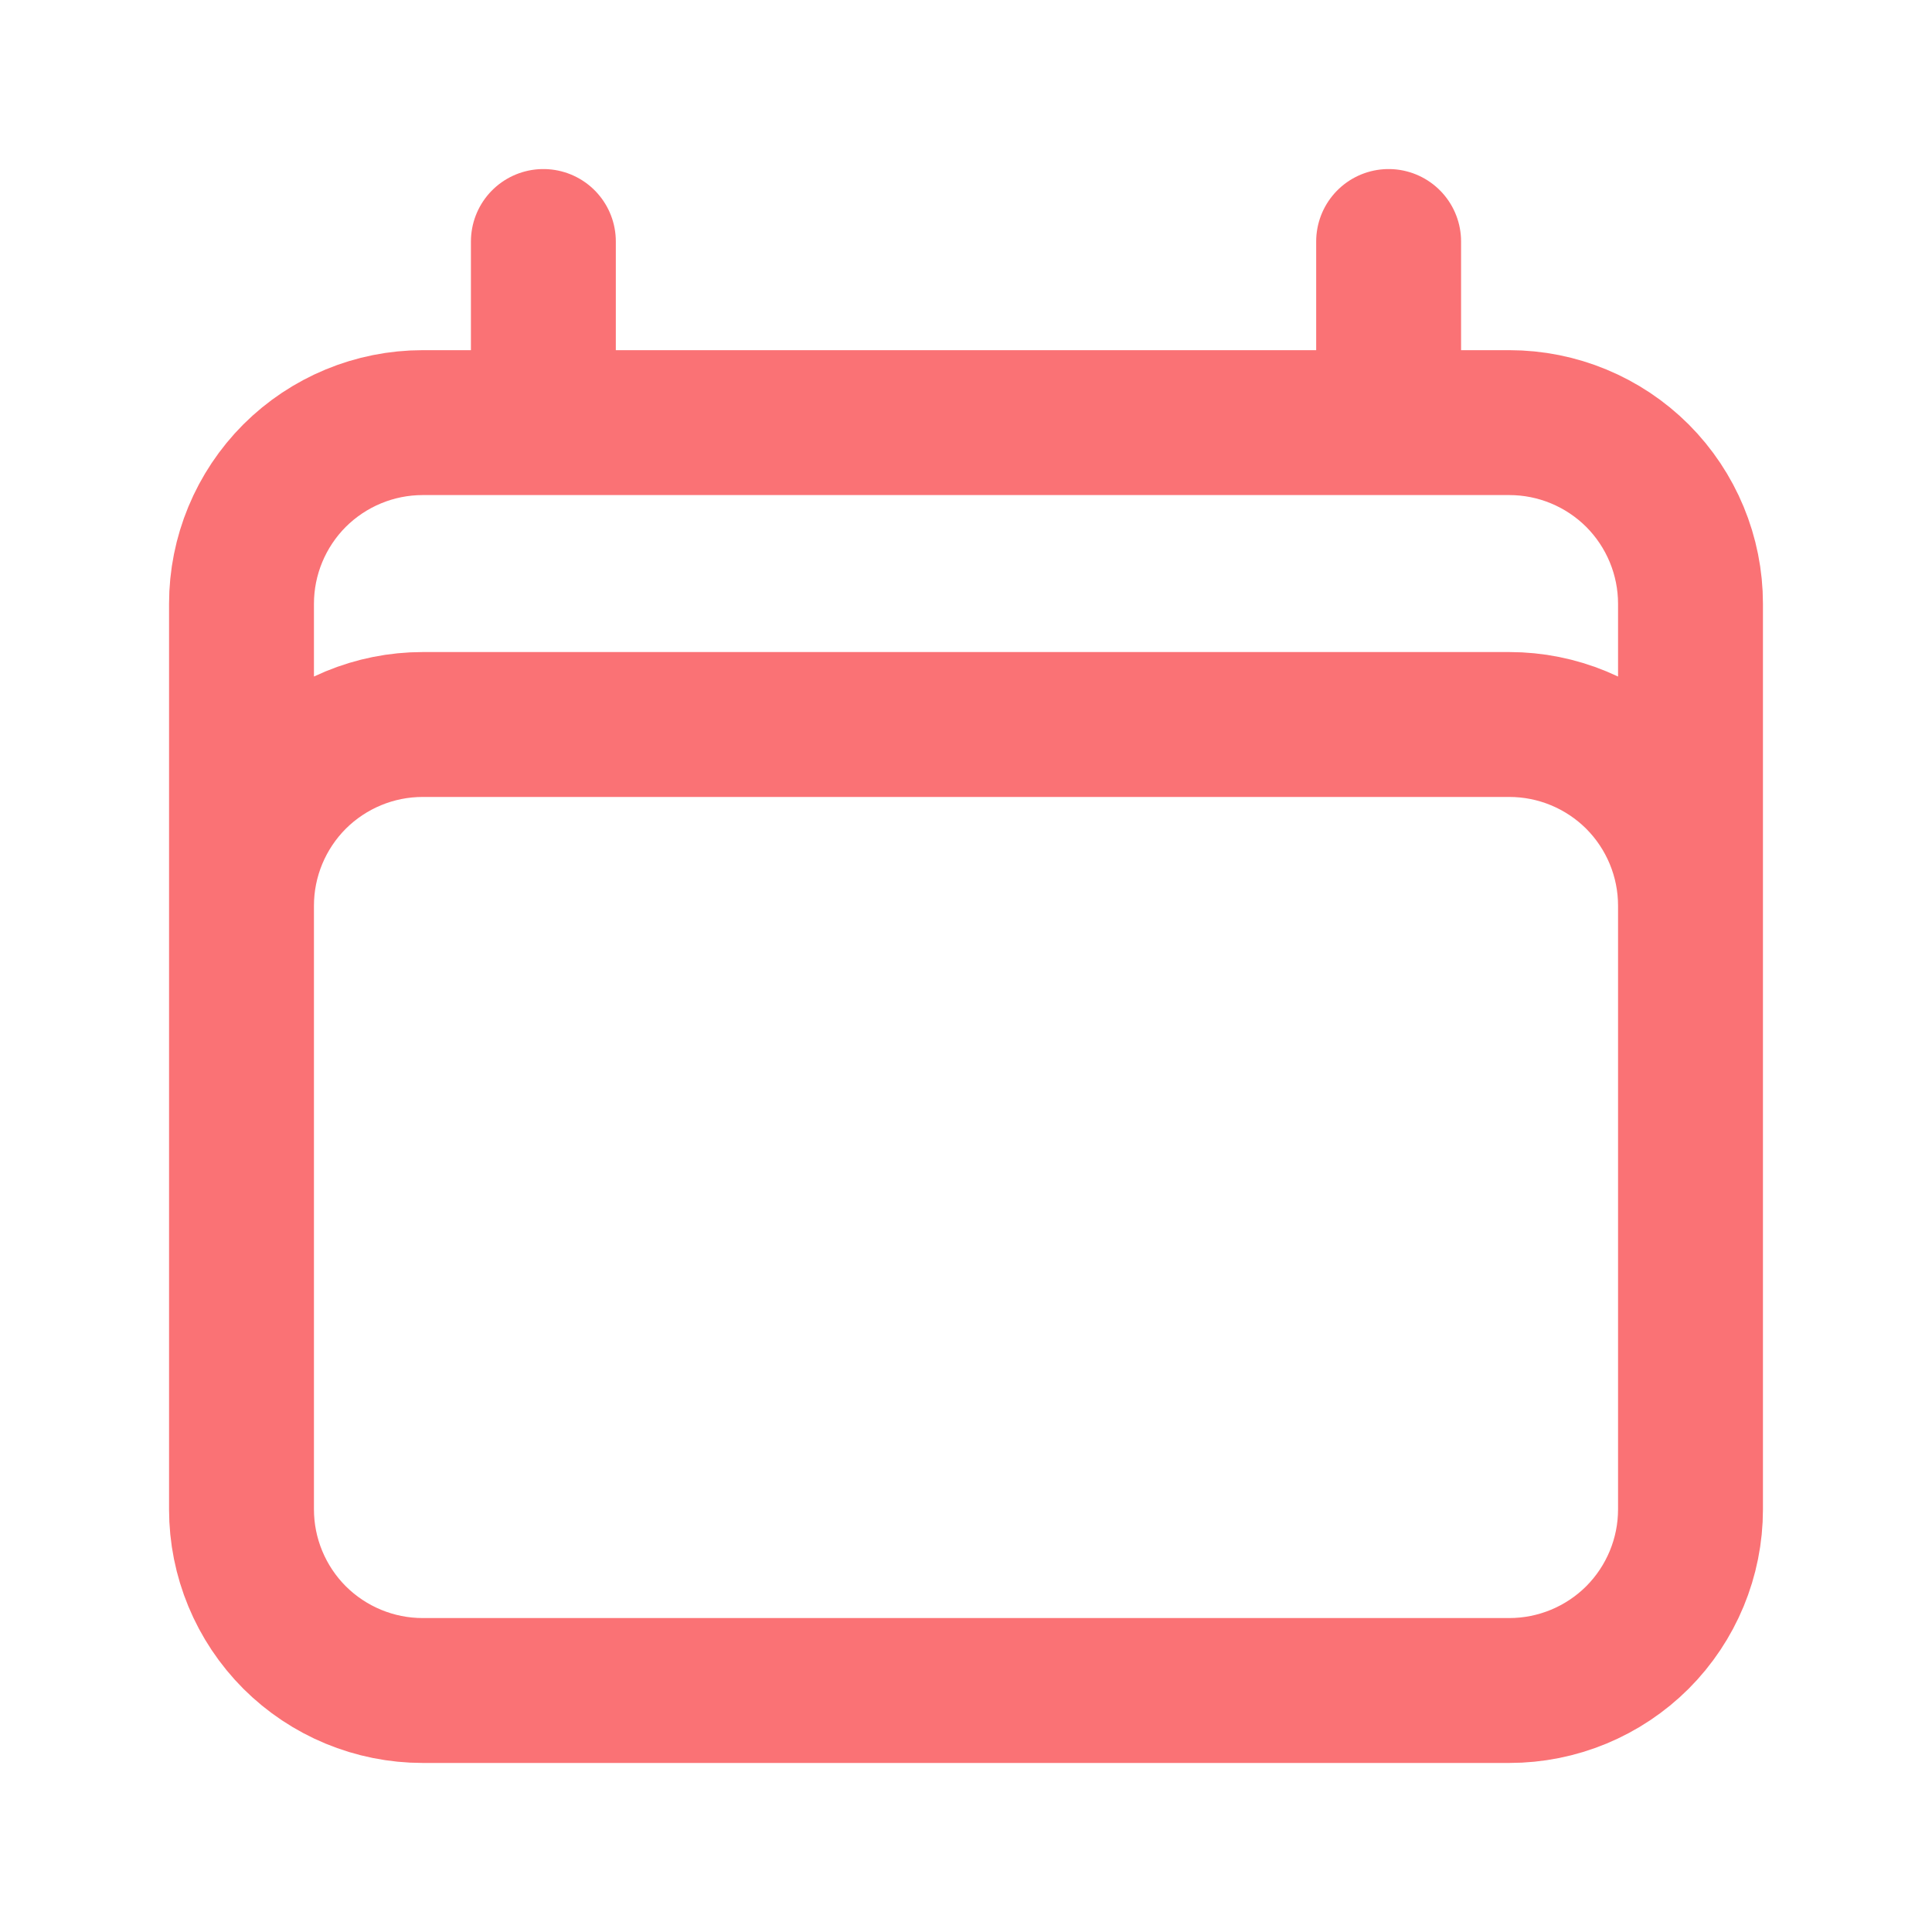
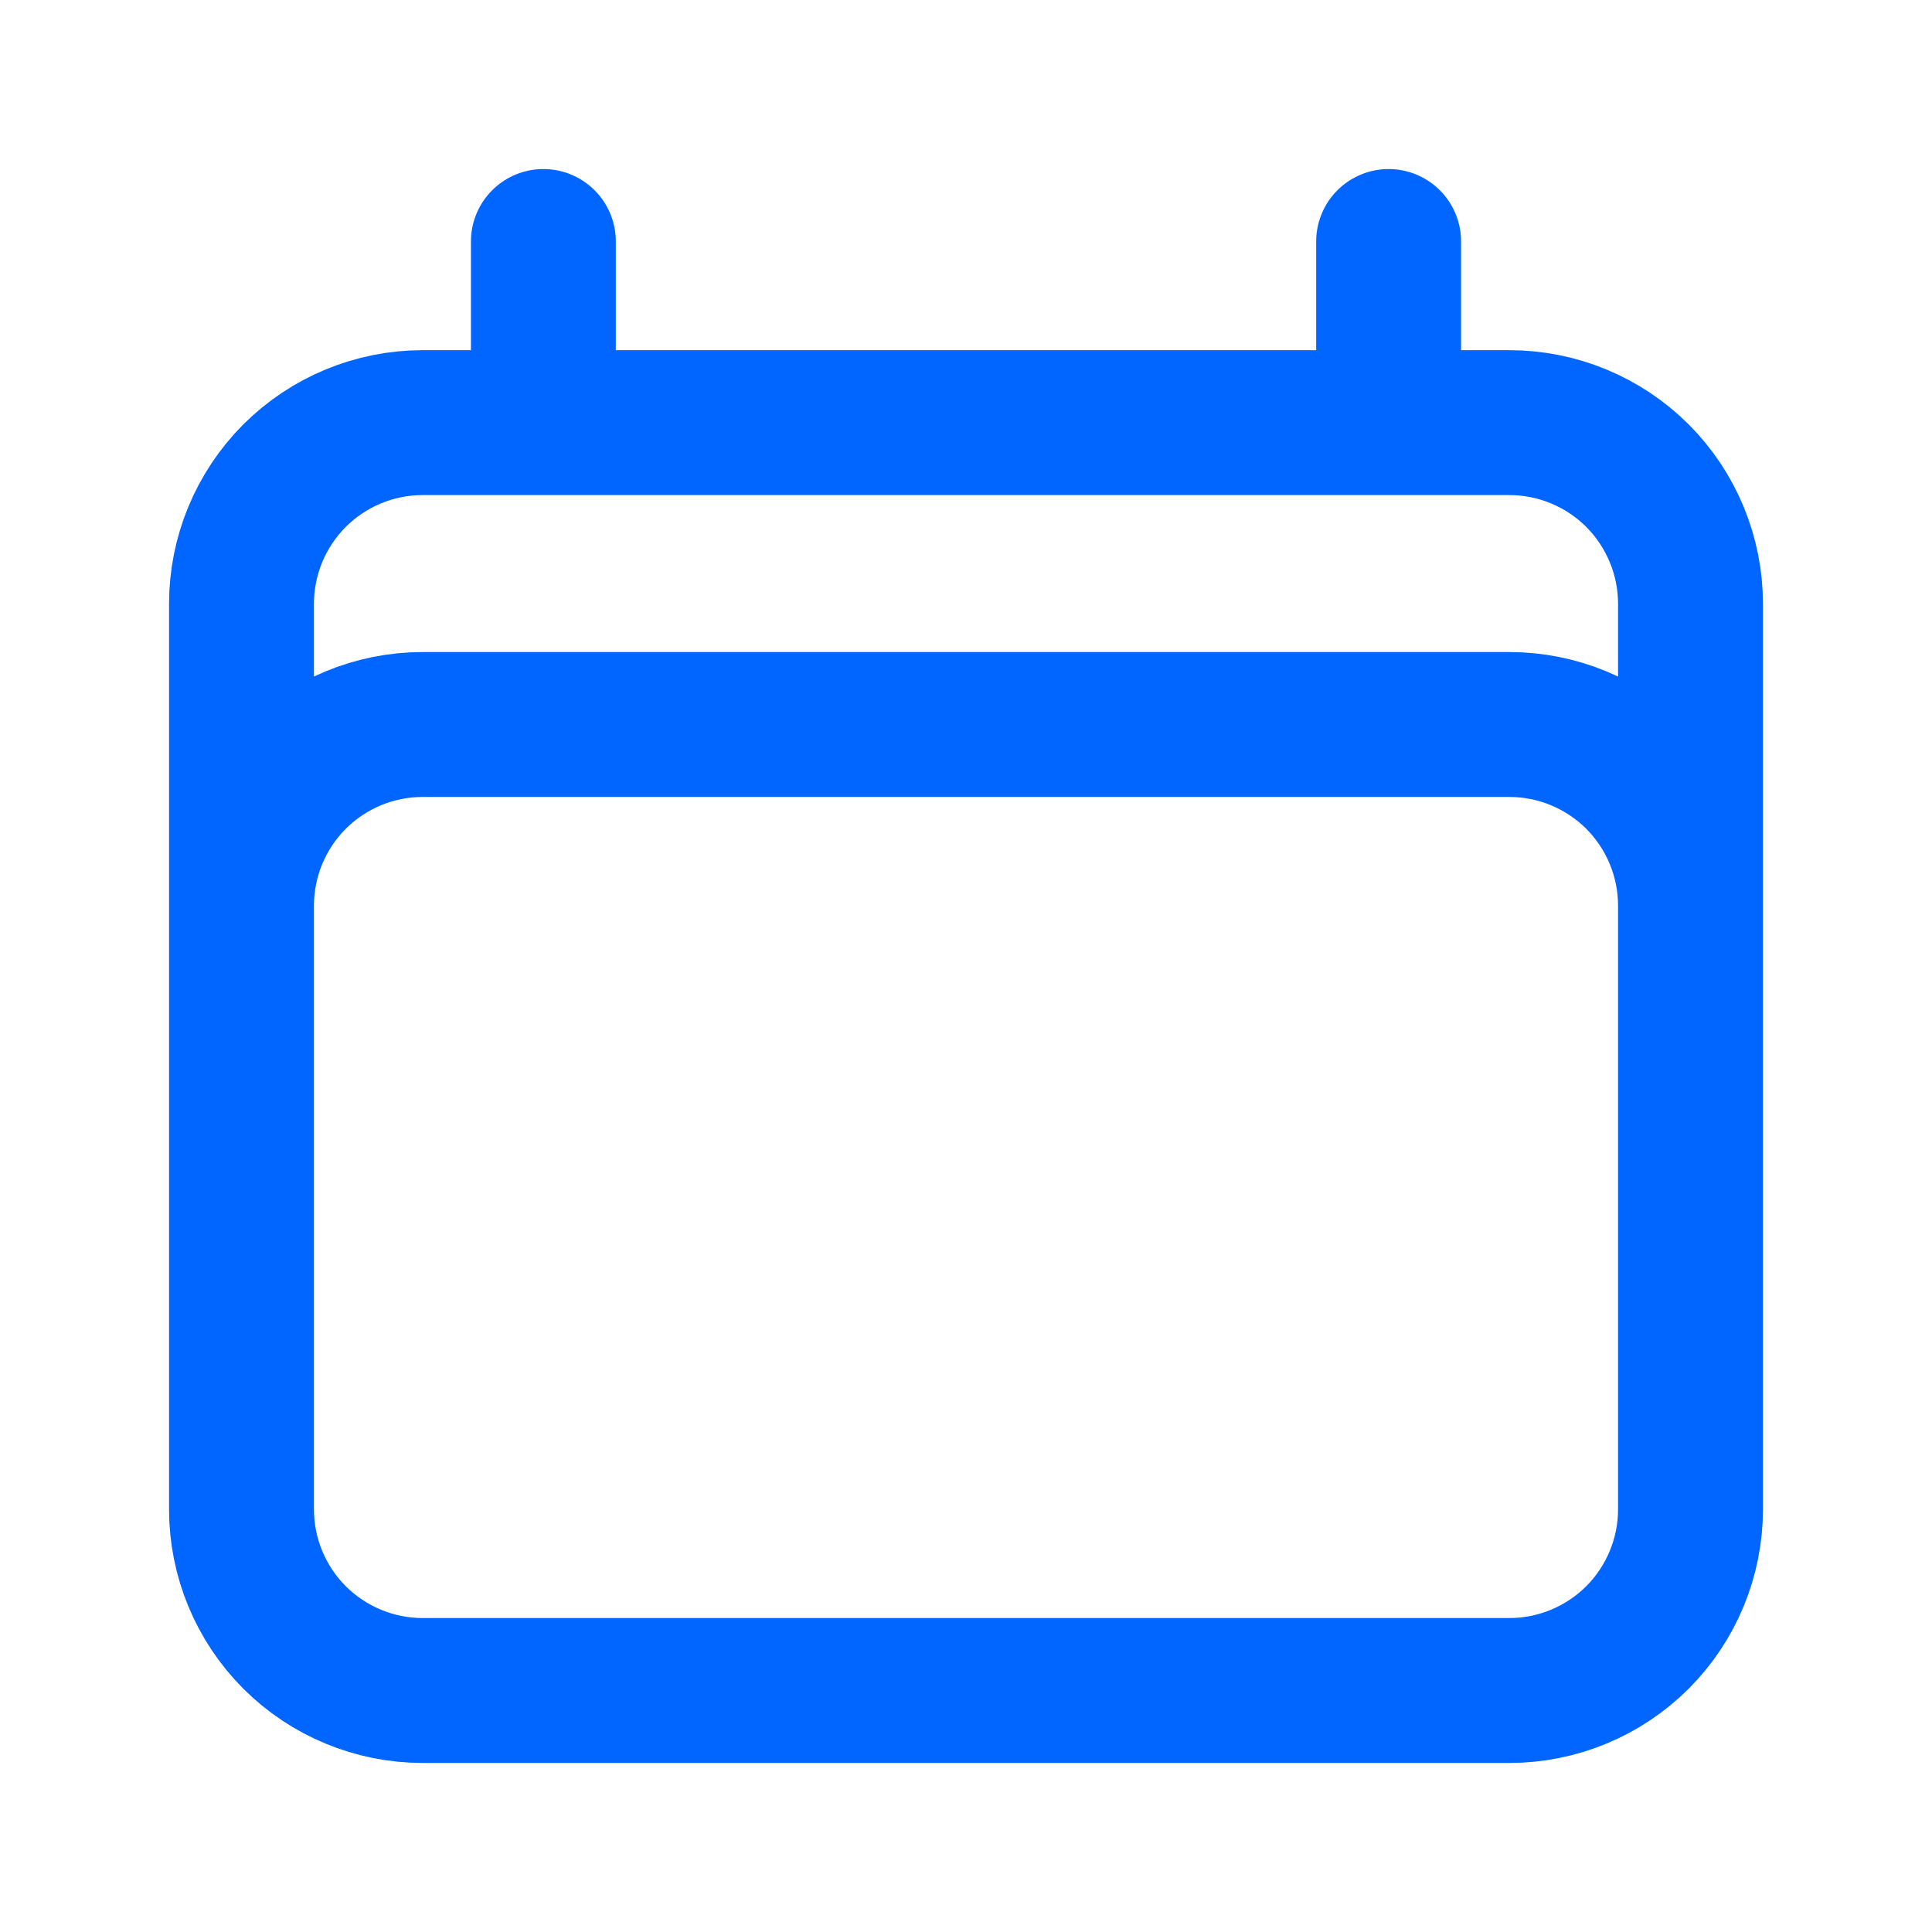
<svg xmlns="http://www.w3.org/2000/svg" width="20" height="20" viewBox="0 0 20 20" fill="none">
-   <path d="M5.625 2.5V4.375M14.375 2.5V4.375M2.5 15.625V6.25C2.5 5.753 2.698 5.276 3.049 4.924C3.401 4.573 3.878 4.375 4.375 4.375H15.625C16.122 4.375 16.599 4.573 16.951 4.924C17.302 5.276 17.5 5.753 17.5 6.25V15.625M2.5 15.625C2.5 16.122 2.698 16.599 3.049 16.951C3.401 17.302 3.878 17.5 4.375 17.5H15.625C16.122 17.5 16.599 17.302 16.951 16.951C17.302 16.599 17.5 16.122 17.5 15.625M2.5 15.625V9.375C2.5 8.878 2.698 8.401 3.049 8.049C3.401 7.698 3.878 7.5 4.375 7.5H15.625C16.122 7.5 16.599 7.698 16.951 8.049C17.302 8.401 17.5 8.878 17.5 9.375V15.625" stroke="#FA7275" stroke-width="1.5" stroke-linecap="round" stroke-linejoin="round" />
+   <path d="M5.625 2.5V4.375M14.375 2.5V4.375M2.5 15.625V6.25C2.5 5.753 2.698 5.276 3.049 4.924C3.401 4.573 3.878 4.375 4.375 4.375H15.625C16.122 4.375 16.599 4.573 16.951 4.924C17.302 5.276 17.5 5.753 17.5 6.25V15.625M2.5 15.625C2.5 16.122 2.698 16.599 3.049 16.951C3.401 17.302 3.878 17.5 4.375 17.5H15.625C16.122 17.5 16.599 17.302 16.951 16.951C17.302 16.599 17.5 16.122 17.5 15.625M2.5 15.625V9.375C2.5 8.878 2.698 8.401 3.049 8.049C3.401 7.698 3.878 7.5 4.375 7.5H15.625C16.122 7.5 16.599 7.698 16.951 8.049C17.302 8.401 17.5 8.878 17.5 9.375V15.625" stroke="#0066ff" stroke-width="1.5" stroke-linecap="round" stroke-linejoin="round" />
</svg>
